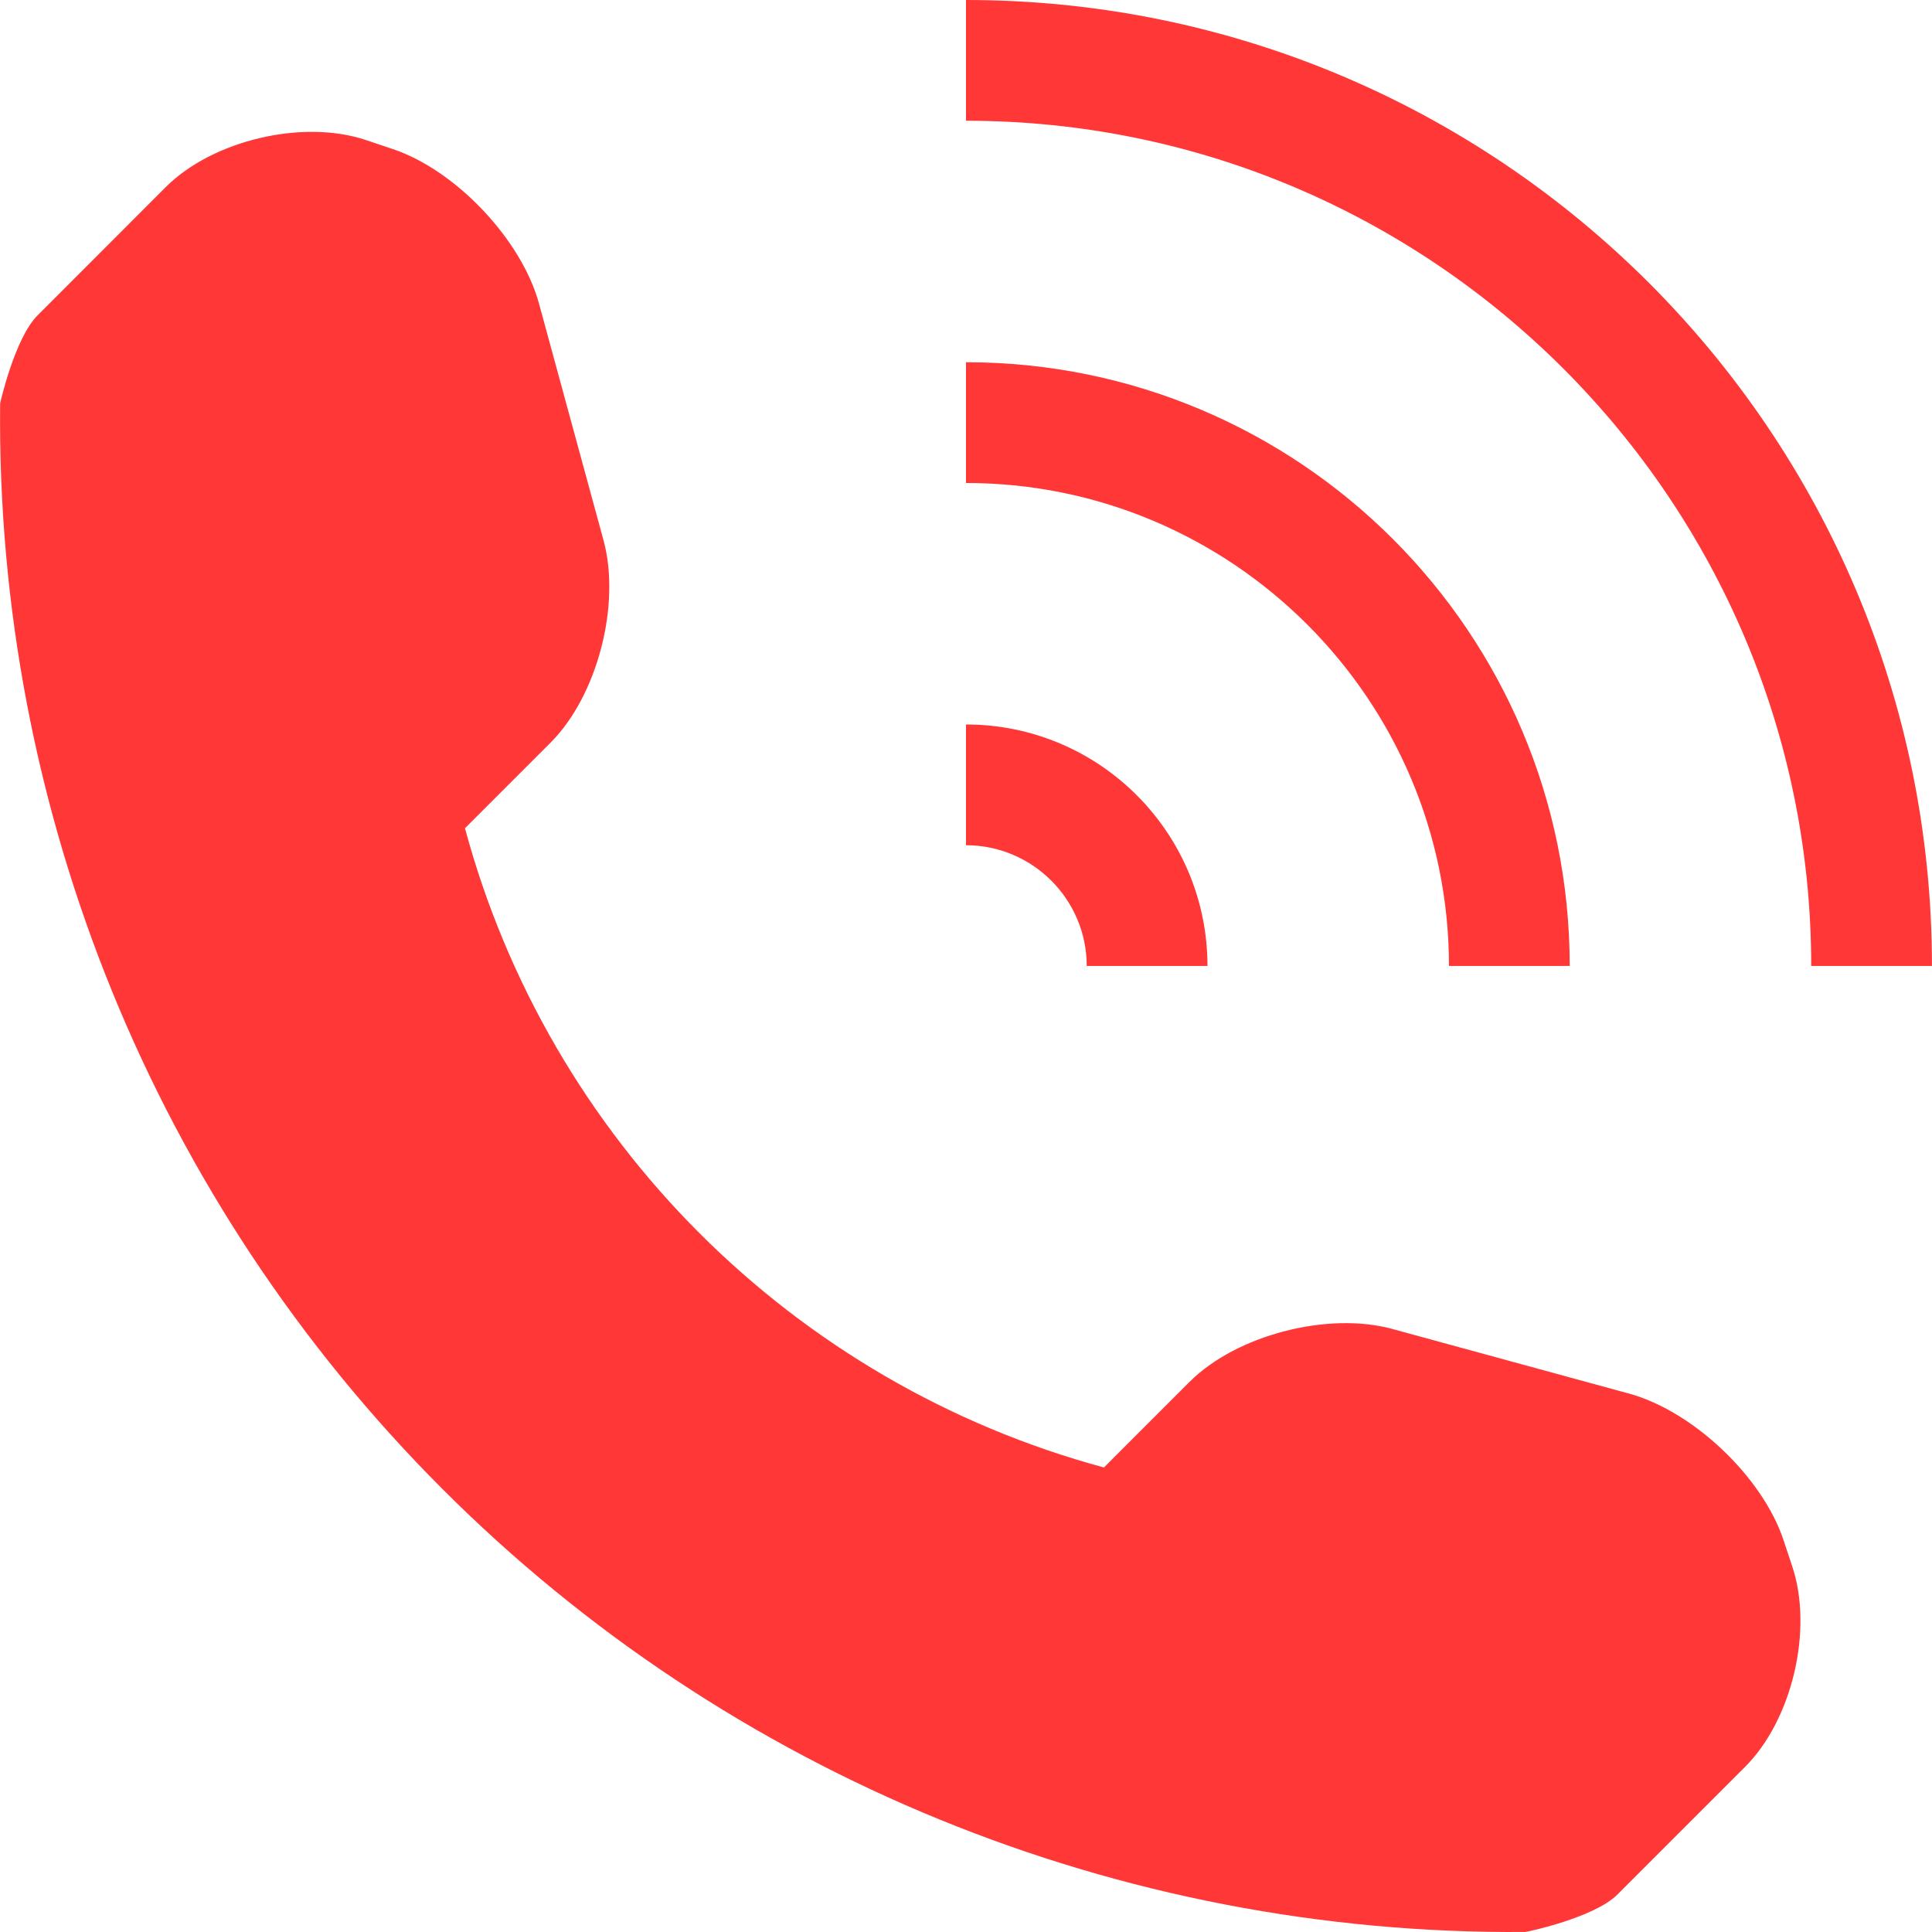
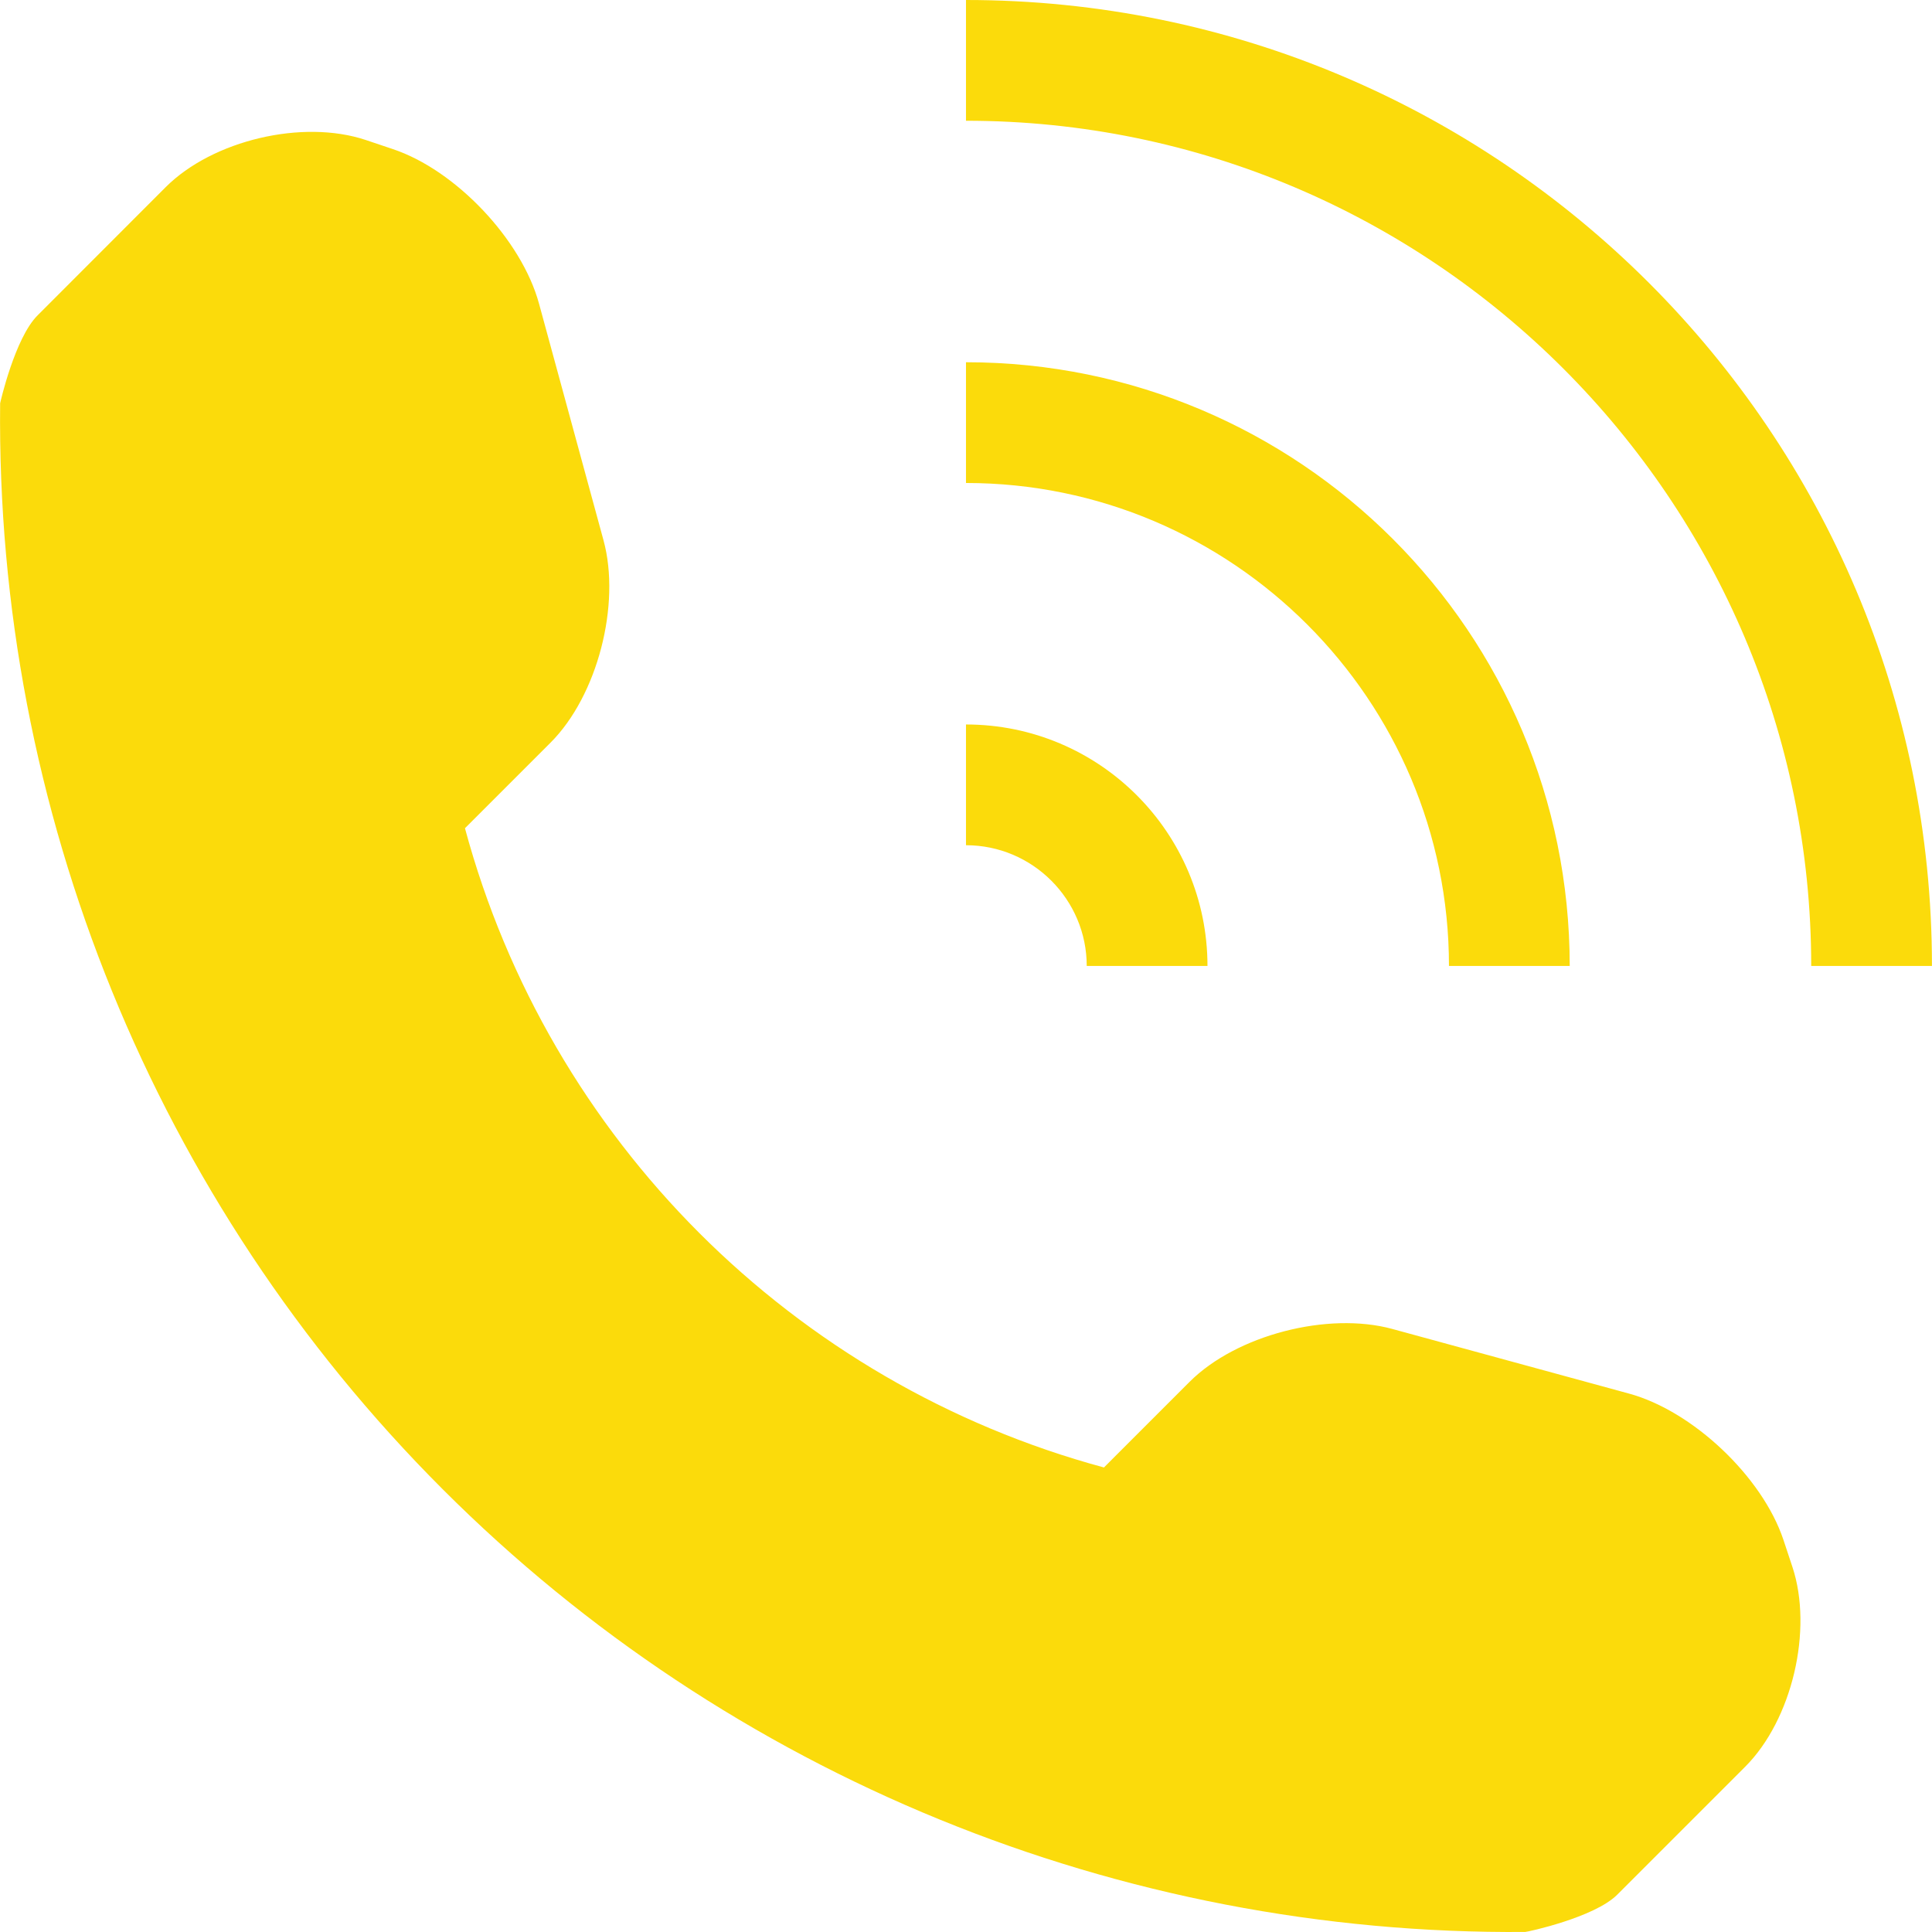
- <svg xmlns="http://www.w3.org/2000/svg" version="1.1" id="Capa_1" x="0px" y="0px" width="512.001px" height="512.001px" viewBox="0 0 512.001 512.001" style="enable-background:new 0 0 512.001 512.001;" xml:space="preserve" fill="#FF3737">
+ <svg xmlns="http://www.w3.org/2000/svg" version="1.1" id="Capa_1" x="0px" y="0px" width="512.001px" height="512.001px" viewBox="0 0 512.001 512.001" style="enable-background:new 0 0 512.001 512.001;" xml:space="preserve" fill="#fbdb0b">
  <g>
    <path d="M462.491,468.206l-33.938,33.937c-6.062,6.031-23.812,9.844-24.343,9.844c-107.435,0.905-210.869-41.279-286.882-117.31   C41.097,318.46-1.136,214.619,0.036,106.872c0-0.063,3.891-17.312,9.938-23.312l33.937-33.968   c12.453-12.437,36.295-18.062,52.998-12.5l7.156,2.406c16.703,5.562,34.155,23.999,38.78,40.967l17.093,62.717   c4.64,17-1.594,41.186-14.031,53.623l-22.687,22.687c22.25,82.467,86.919,147.121,169.339,169.402l22.687-22.688   c12.438-12.438,36.687-18.656,53.687-14.031l62.718,17.125c16.937,4.594,35.374,22.03,40.968,38.748l2.375,7.156   C480.552,431.926,474.928,455.769,462.491,468.206z M287.996,255.993h31.999c0-35.343-28.655-63.998-63.998-63.998v31.999   C273.636,223.994,287.996,238.368,287.996,255.993z M415.992,255.993c0-88.373-71.623-159.996-159.995-159.996v32   c70.591,0,127.996,57.436,127.996,127.996H415.992z M255.997,0v31.999c123.496,0,223.993,100.497,223.993,223.994h31.999   C511.989,114.622,397.368,0,255.997,0z" />
  </g>
  <g>
</g>
  <g>
</g>
  <g>
</g>
  <g>
</g>
  <g>
</g>
  <g>
</g>
  <g>
</g>
  <g>
</g>
  <g>
</g>
  <g>
</g>
  <g>
</g>
  <g>
</g>
  <g>
</g>
  <g>
</g>
  <g>
</g>
</svg>
